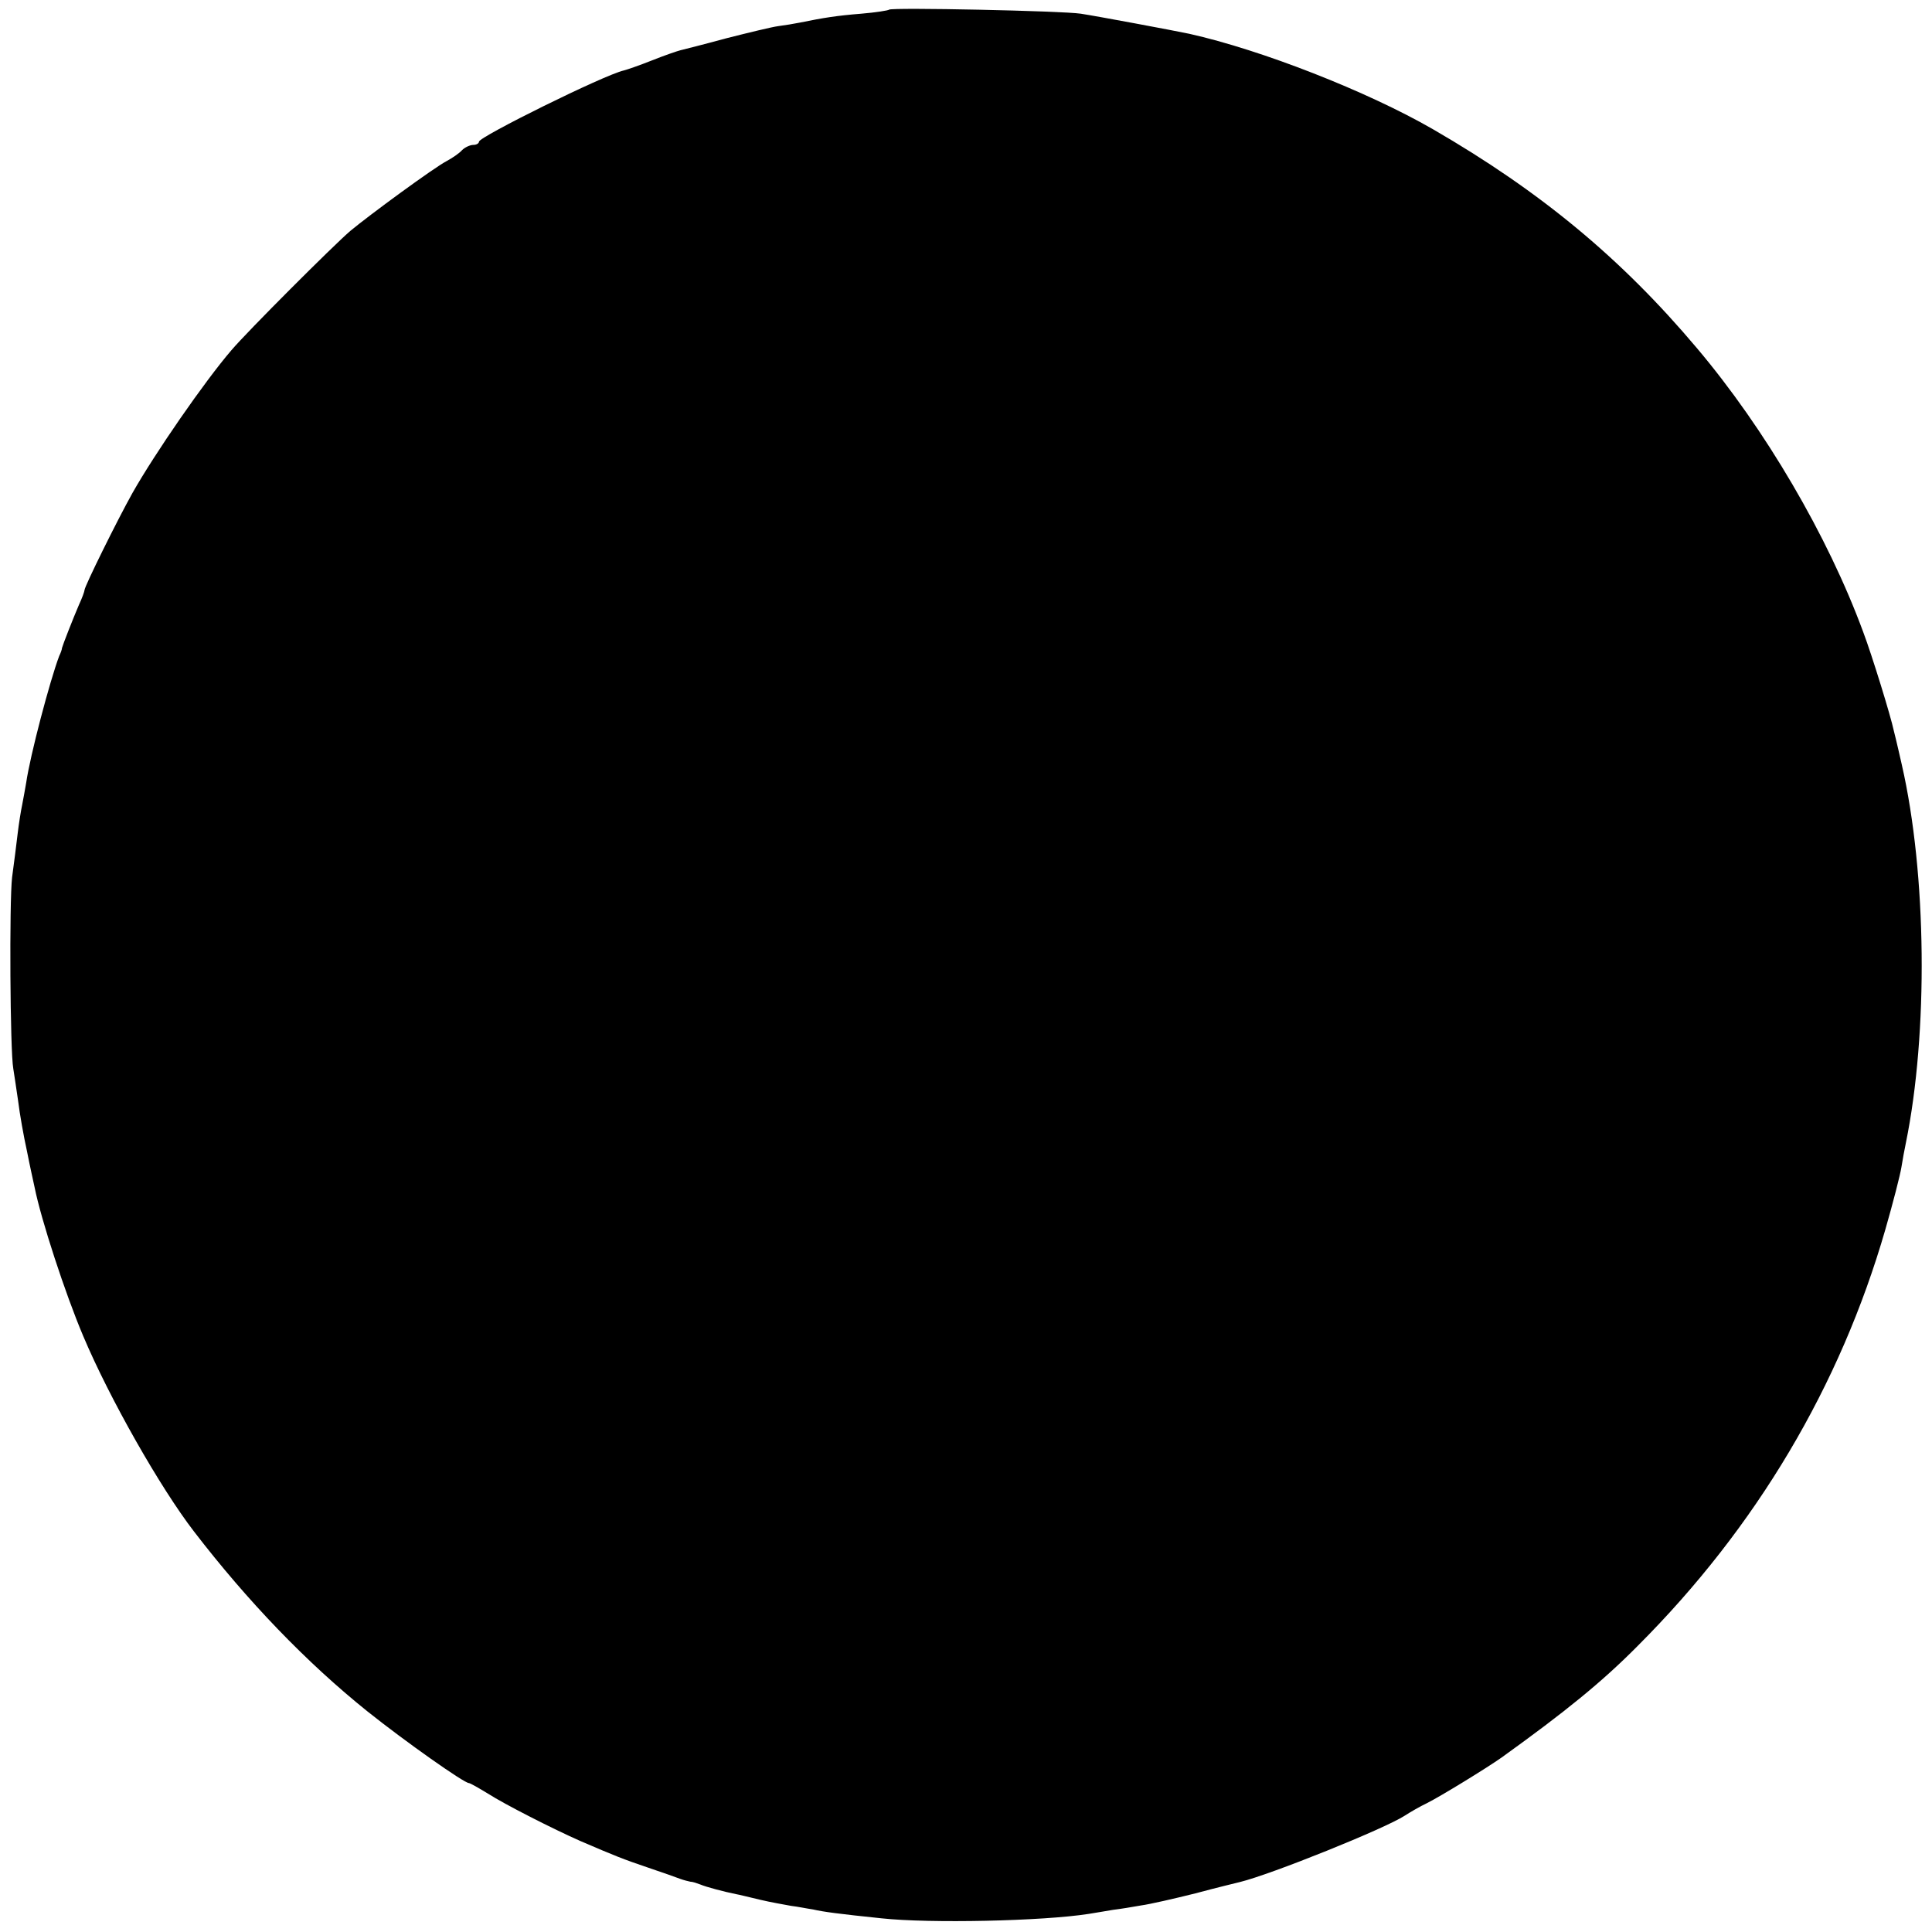
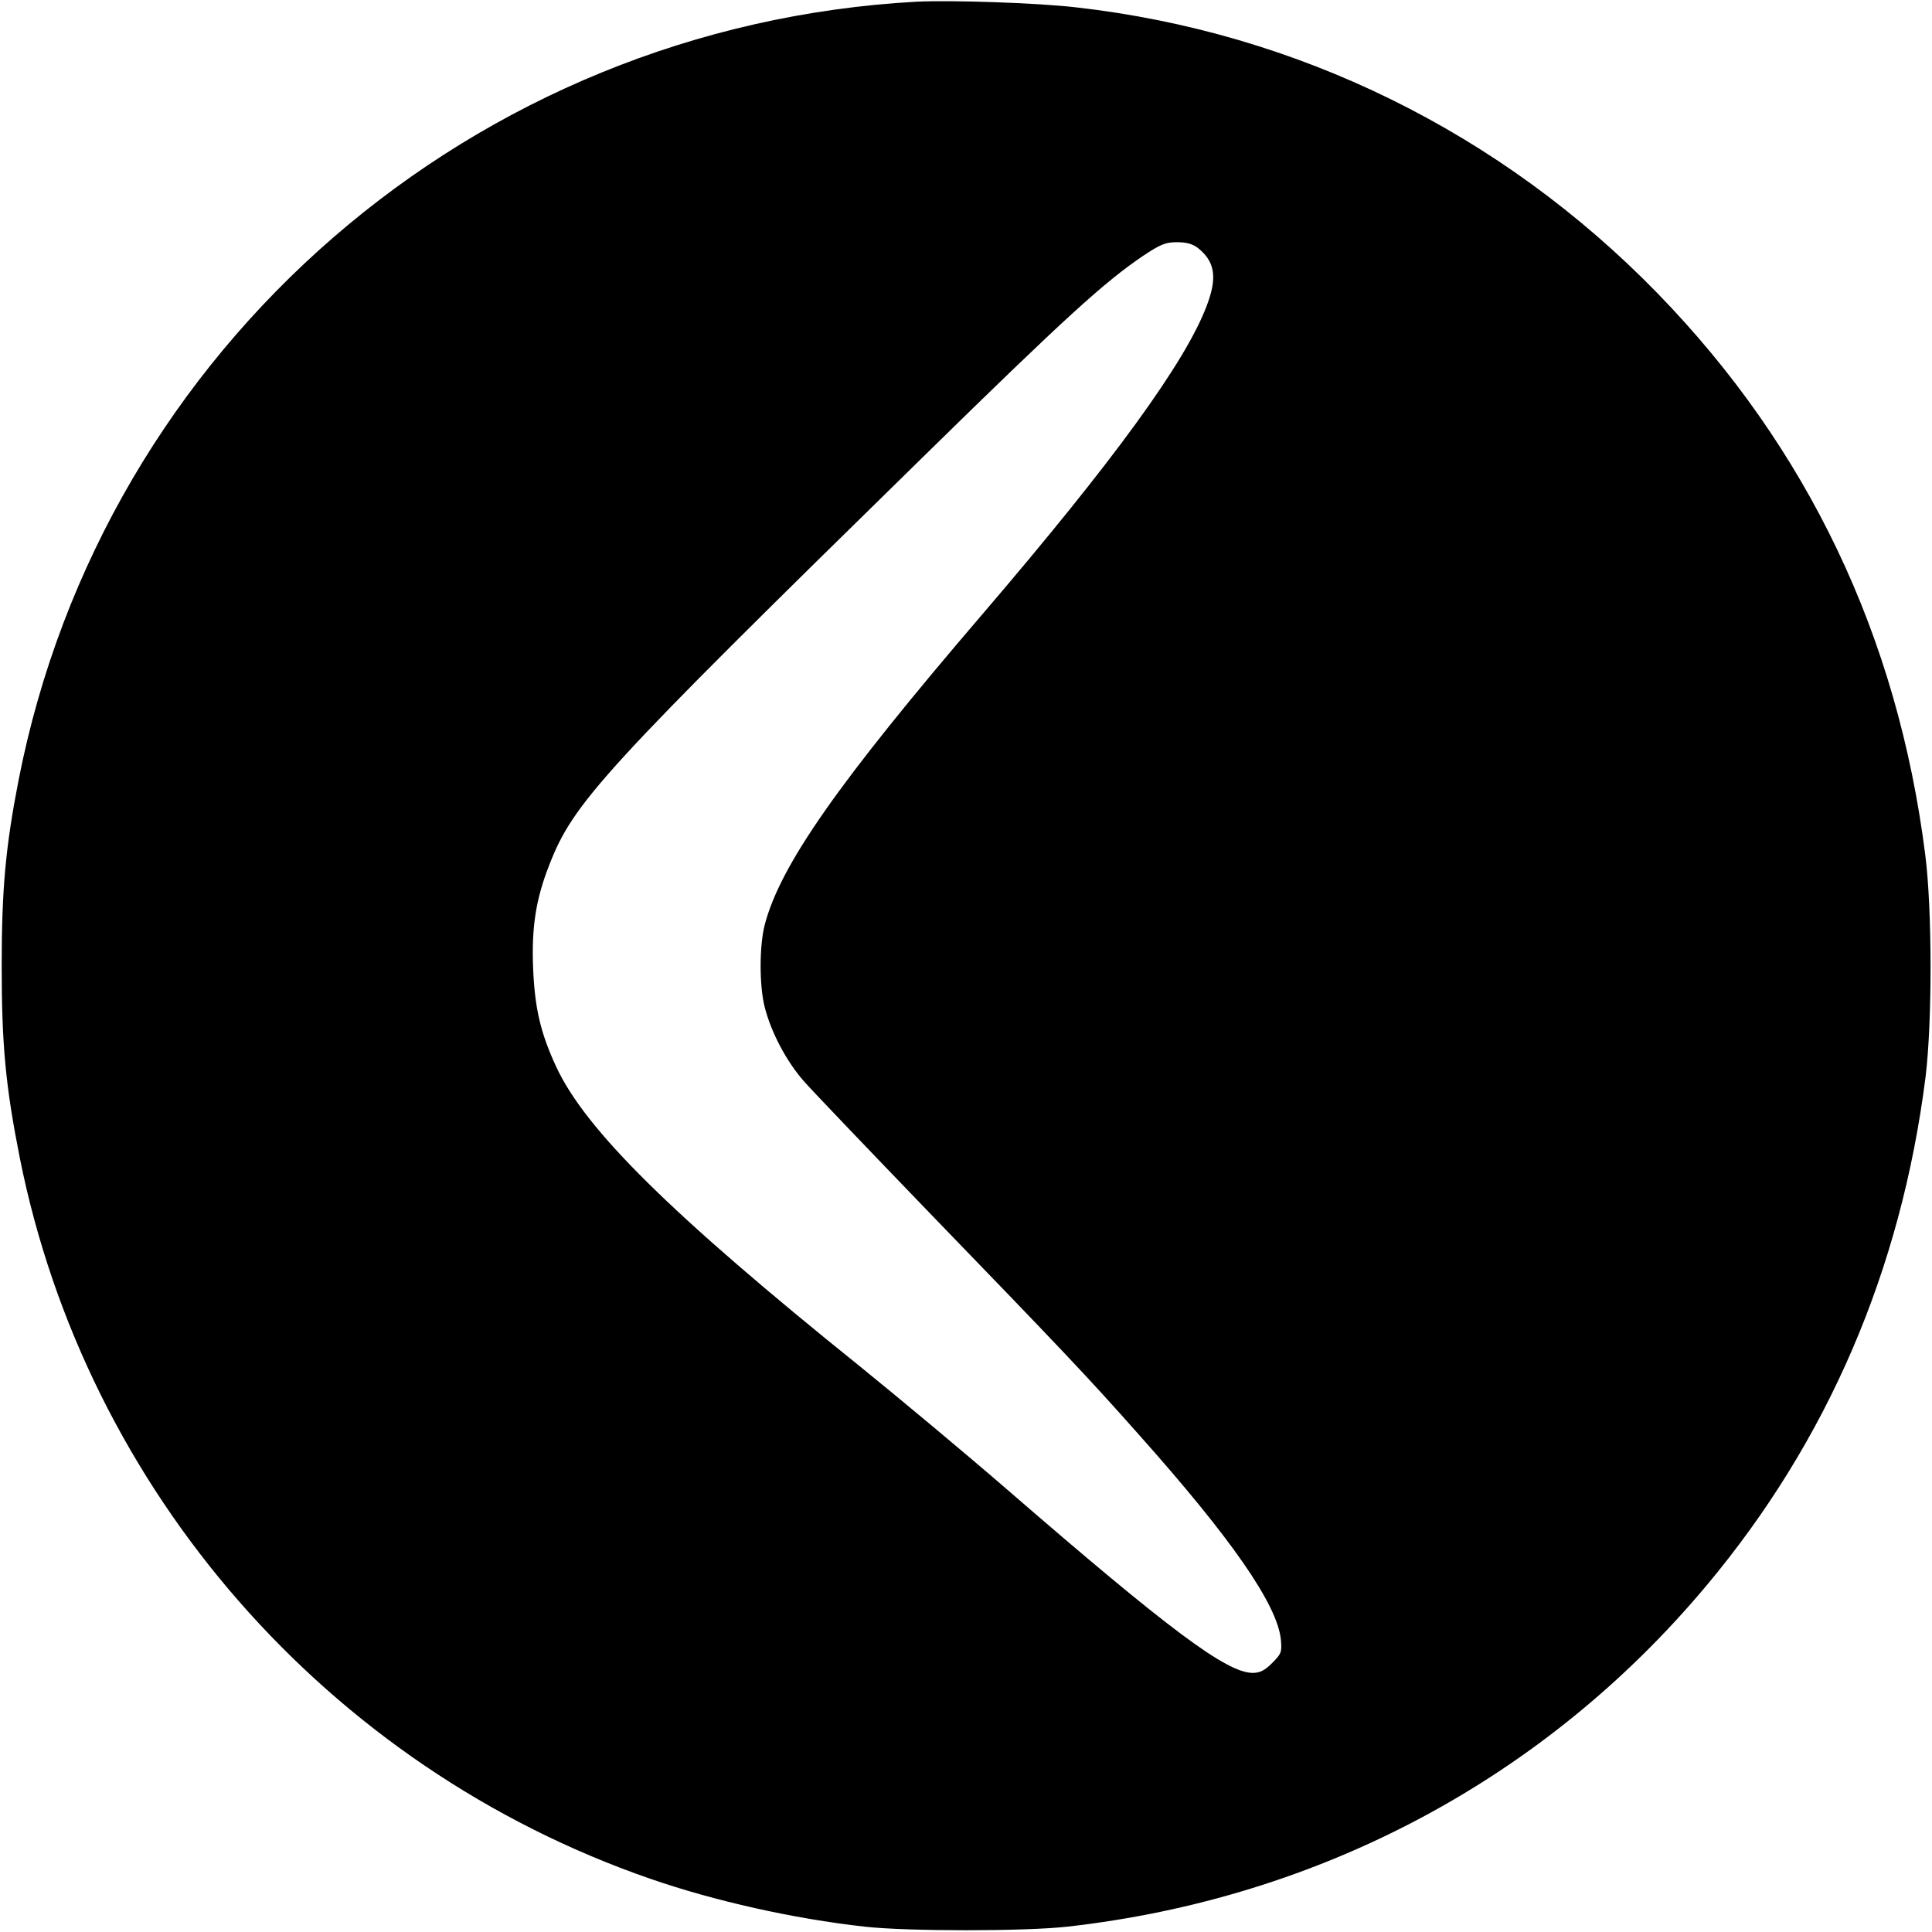
- <svg xmlns="http://www.w3.org/2000/svg" version="1.0" width="480pt" height="480pt" viewBox="0 0 480 480" preserveAspectRatio="xMidYMid meet">
-   <g transform="translate(0,480) scale(0.1,-0.1)" fill="#000000" stroke="none">
-     <path d="M2209 4776 c-2 -2 -33 -7 -69 -10 -62 -5 -93 -10 -152 -22 -15 -3 -39 -7 -55 -9 -15 -2 -73 -16 -128 -30 -55 -15 -107 -28 -115 -30 -8 -2 -40 -13 -70 -25 -30 -12 -62 -23 -70 -25 -49 -11 -360 -165 -360 -177 0 -4 -6 -8 -14 -8 -8 0 -21 -6 -28 -13 -7 -8 -25 -20 -38 -27 -31 -16 -192 -134 -240 -174 -44 -38 -255 -249 -295 -296 -67 -78 -190 -256 -246 -355 -38 -68 -119 -232 -119 -241 0 -3 -6 -20 -14 -37 -15 -35 -40 -99 -42 -107 0 -3 -3 -12 -7 -20 -23 -61 -72 -246 -82 -315 -3 -16 -7 -41 -10 -55 -3 -14 -8 -45 -11 -70 -3 -25 -9 -74 -14 -110 -7 -61 -5 -431 3 -475 2 -11 7 -47 12 -80 4 -33 14 -89 22 -125 7 -36 16 -76 19 -90 16 -80 76 -264 121 -370 65 -154 191 -376 275 -485 133 -173 279 -325 431 -447 94 -75 240 -178 252 -178 3 0 24 -12 47 -26 42 -27 162 -88 230 -118 86 -37 106 -45 168 -66 36 -12 72 -25 80 -28 8 -3 20 -6 25 -7 6 0 17 -4 25 -7 14 -6 59 -18 89 -24 7 -1 34 -8 60 -14 25 -6 60 -12 76 -15 17 -2 41 -7 55 -9 26 -6 64 -11 170 -22 120 -13 400 -7 515 11 17 3 44 7 60 10 17 2 48 7 70 11 22 3 83 17 135 30 52 14 102 26 110 28 78 19 361 133 410 165 14 9 38 23 55 31 34 17 148 87 185 113 160 115 251 189 339 278 295 295 503 646 615 1034 19 66 37 136 40 155 3 19 8 46 11 60 56 274 52 669 -10 940 -1 3 -4 19 -8 35 -4 17 -9 39 -12 50 -7 34 -54 187 -76 245 -88 239 -244 505 -413 705 -187 222 -388 389 -656 544 -163 94 -426 197 -605 237 -38 8 -230 44 -270 50 -45 7 -470 16 -476 10z" />
+ <svg xmlns="http://www.w3.org/2000/svg" version="1.0" width="686pt" height="686pt" viewBox="0 0 686 686" preserveAspectRatio="xMidYMid meet">
+   <g transform="translate(0,686) scale(0.1,-0.1)" fill="#000000" stroke="none">
+     <path d="M3255 6854 c-1573 -86 -2888 -1225 -3189 -2764 -46 -236 -60 -386 -60 -660 0 -281 14 -427 64 -680 236 -1184 1094 -2165 2239 -2561 228 -79 509 -142 761 -170 149 -17 571 -17 720 0 899 101 1698 528 2270 1212 430 514 690 1119 777 1804 24 194 24 596 -1 790 -98 776 -417 1445 -951 1994 -555 570 -1277 926 -2065 1015 -139 16 -442 26 -565 20z m999 -875 c60 -48 69 -104 31 -204 -75 -200 -331 -552 -796 -1095 -515 -601 -719 -893 -774 -1105 -19 -76 -19 -214 0 -290 23 -91 78 -195 141 -266 31 -35 231 -244 443 -464 471 -487 565 -586 743 -787 330 -370 494 -606 506 -730 4 -44 2 -50 -31 -83 -26 -26 -43 -35 -69 -35 -92 0 -296 152 -873 652 -149 129 -383 324 -520 435 -670 539 -976 841 -1080 1065 -56 121 -76 208 -82 349 -6 143 9 245 57 367 86 222 187 333 1330 1452 505 495 641 618 778 711 63 42 81 49 121 49 34 0 56 -6 75 -21z" />
  </g>
</svg>
